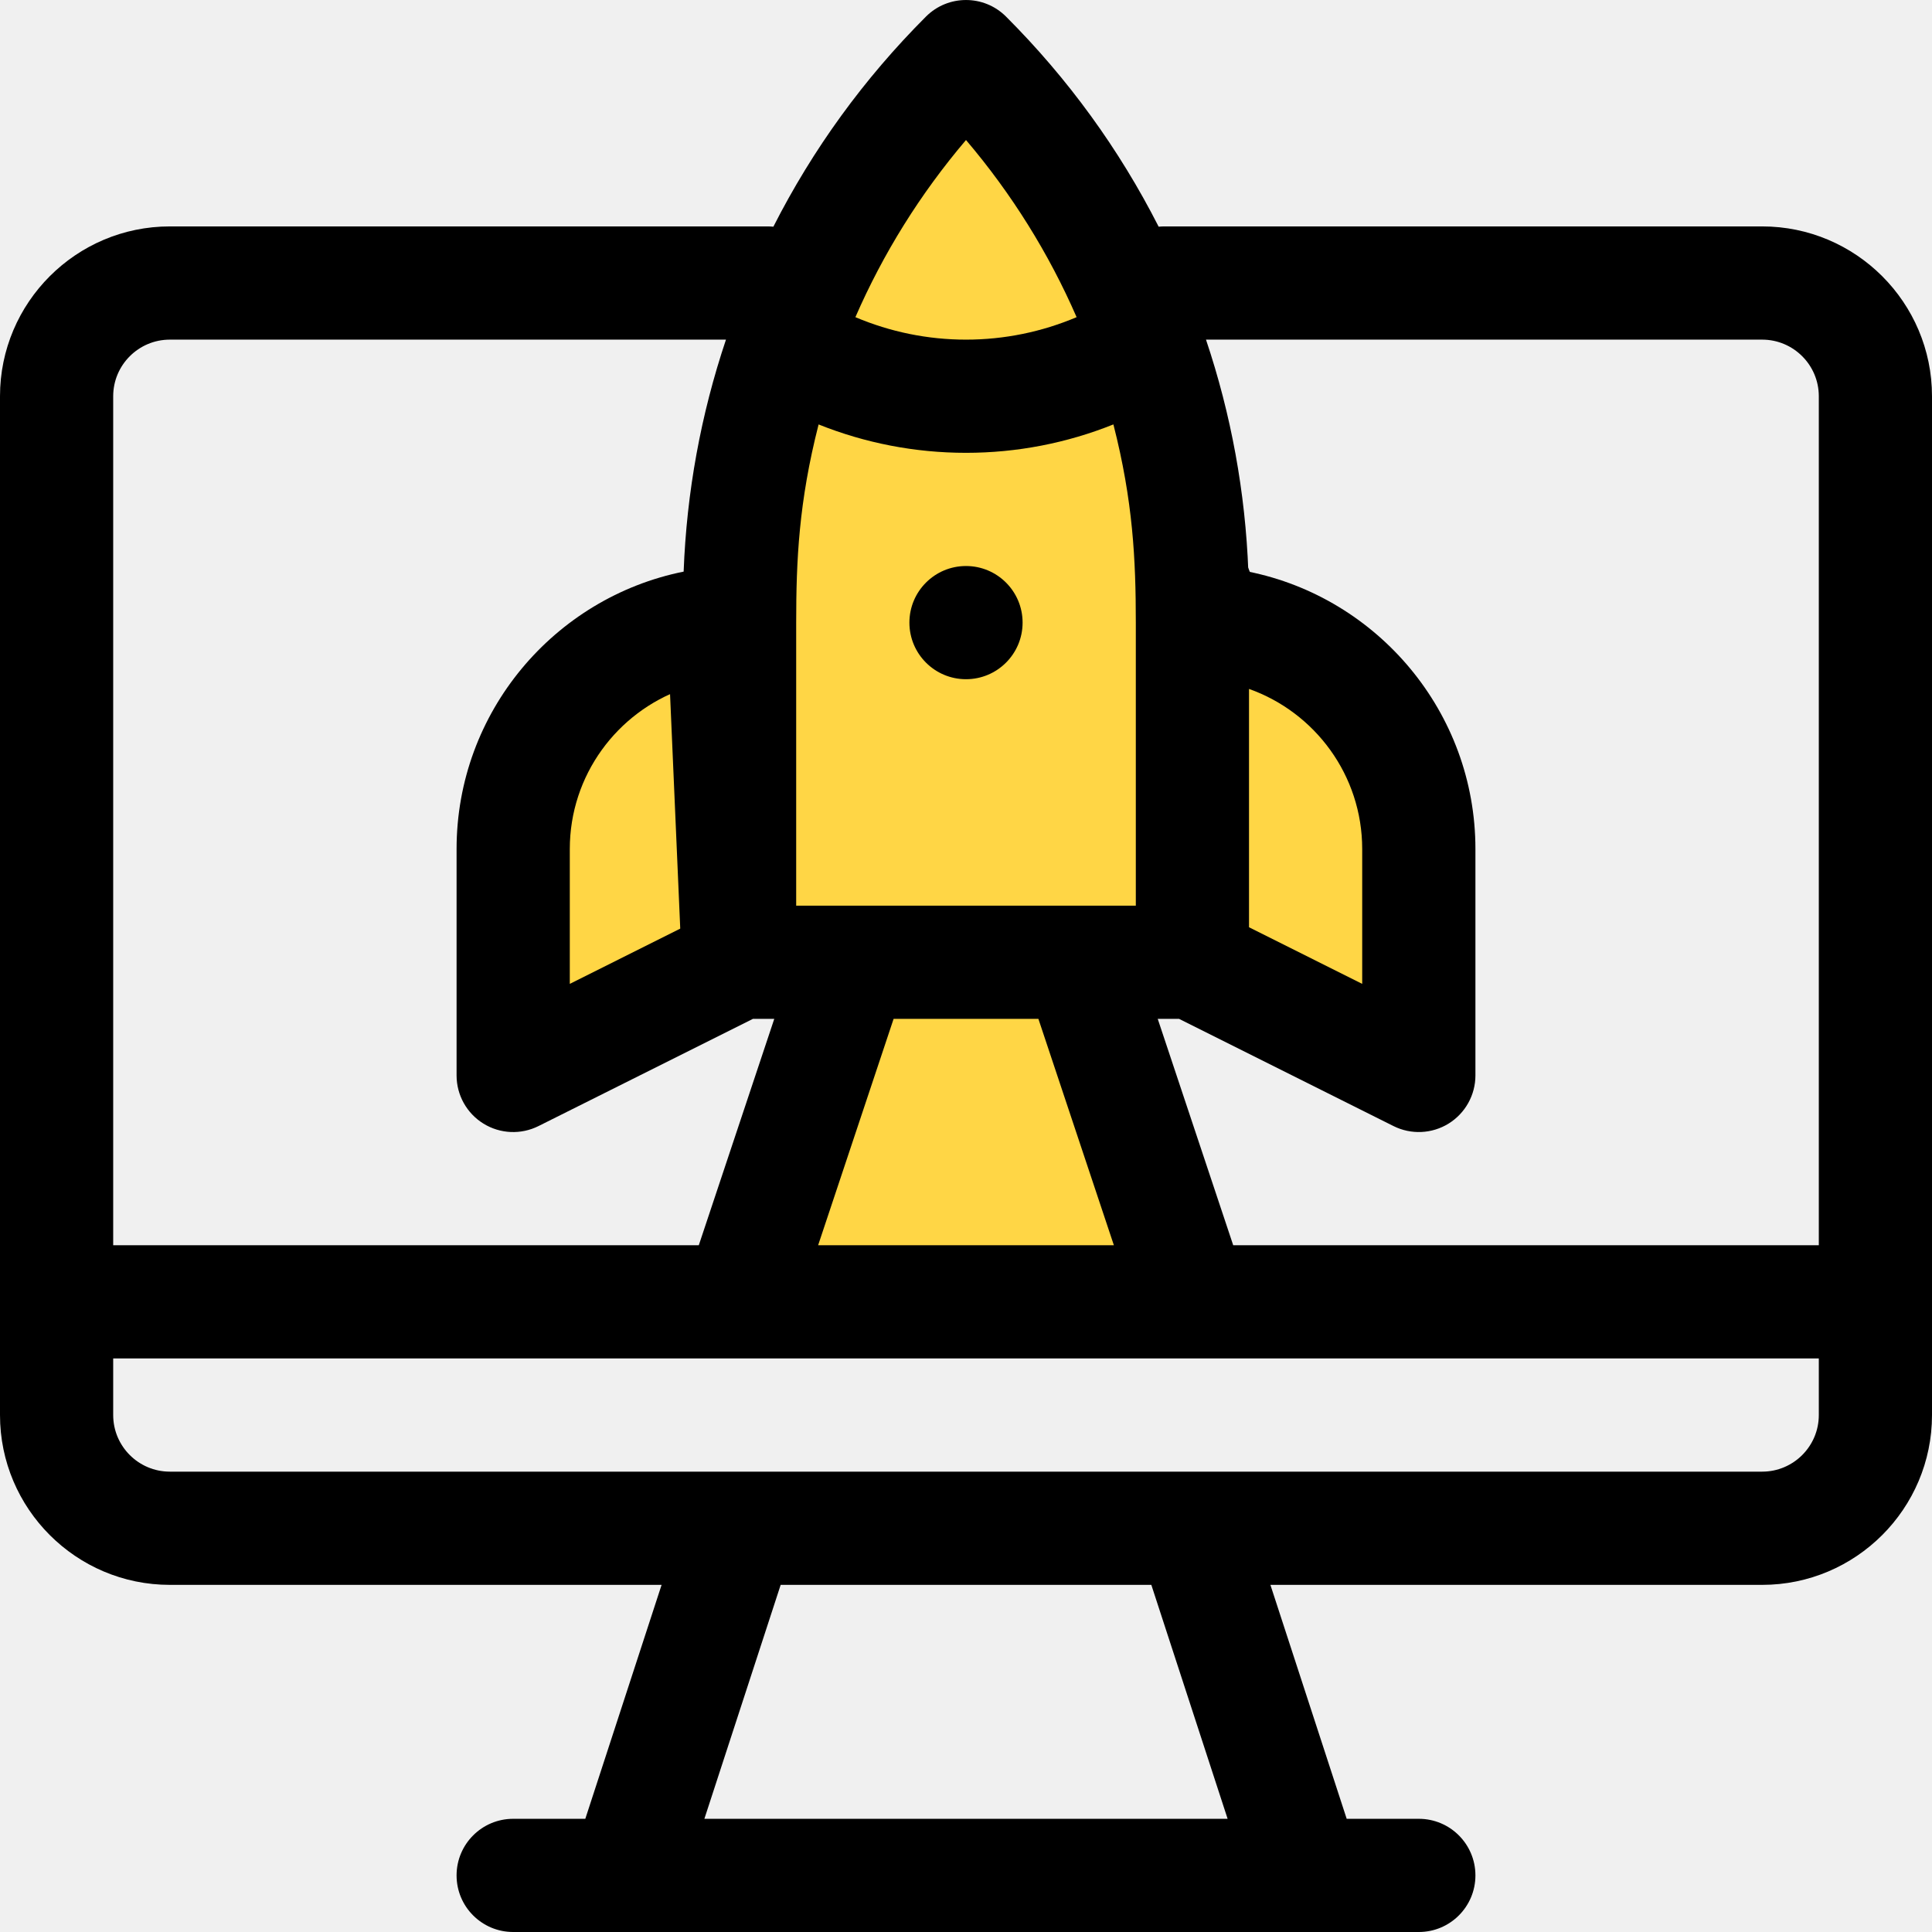
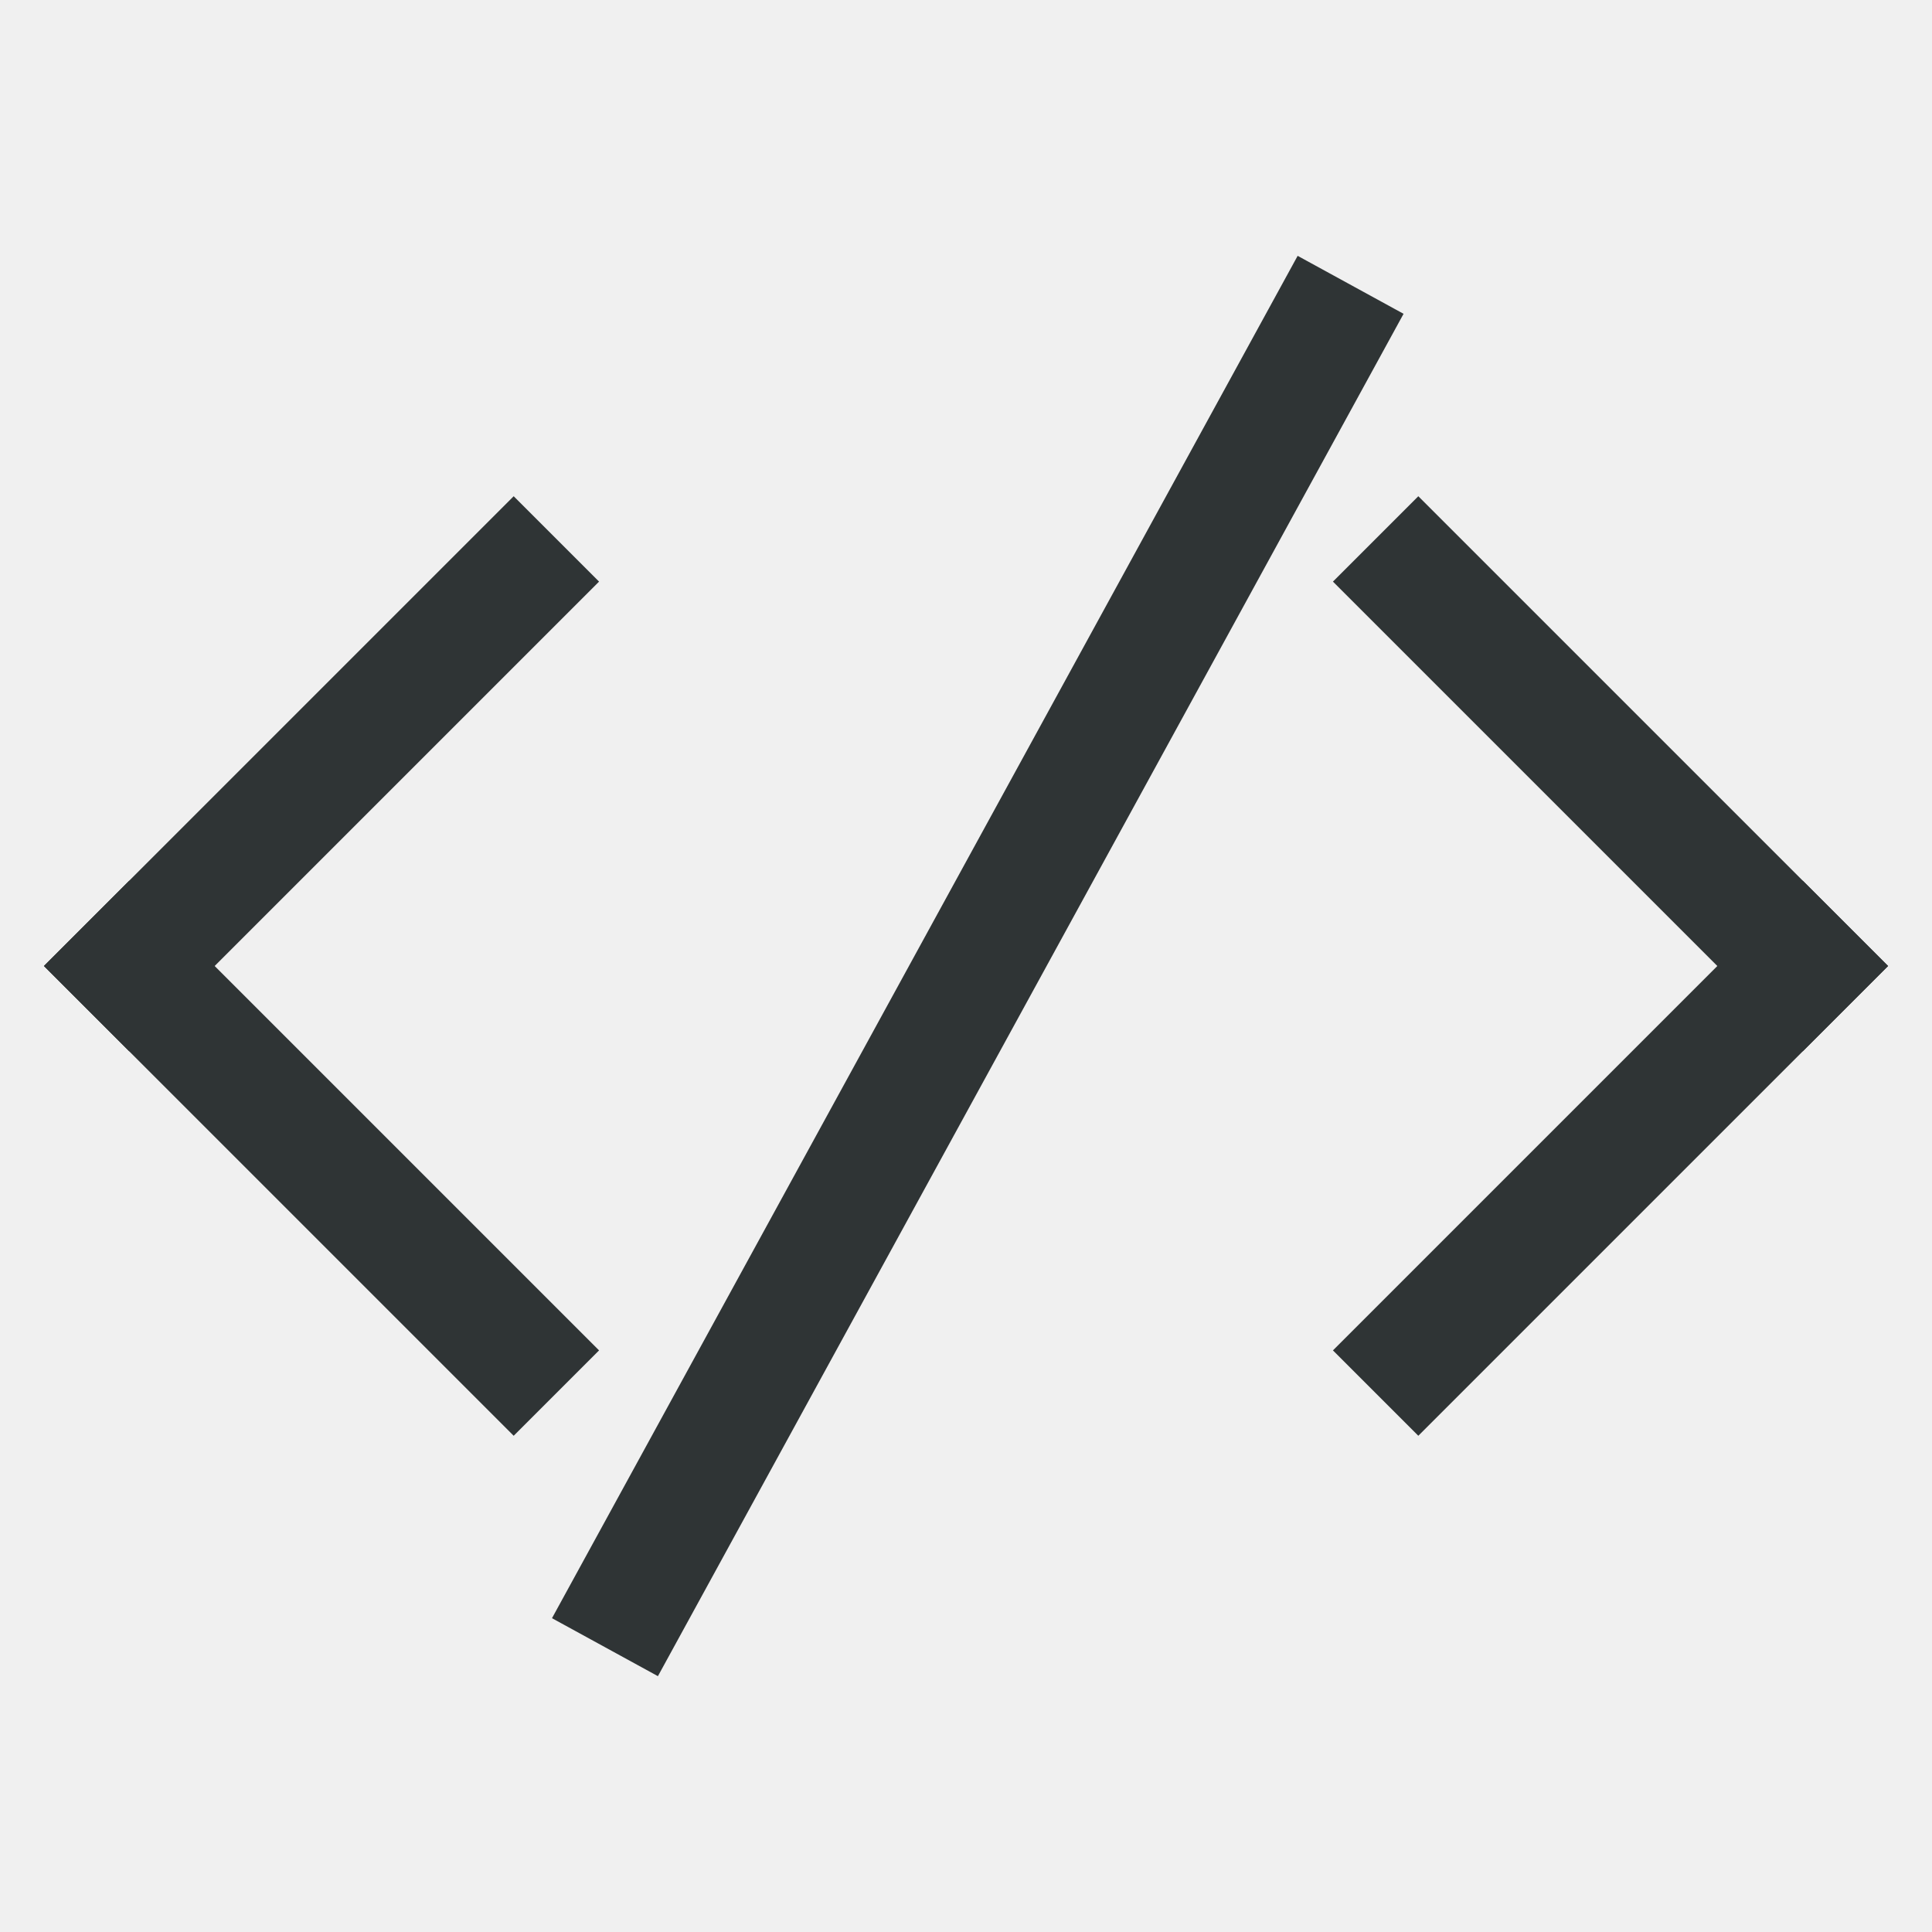
- <svg xmlns="http://www.w3.org/2000/svg" width="68" height="68" viewBox="0 0 68 68" fill="none">
-   <g clip-path="url(#clip0_5_83)">
-     <path d="M24.5 22.5L18 26.5V35.5L19.5 37L24.5 34" stroke="black" />
-     <path d="M24 22.5L24.5 34L22.5 35L18 37.5L17.5 35L18 26.5L24 22.5Z" fill="#FFD645" stroke="black" />
-     <path d="M26 31.5L27.5 12.5L33.5 2L37 4L44 21.5L49 27.5V38L44 35H38.5L42 45H26L29 35L26 31.5Z" fill="#FFD645" stroke="black" />
-     <path d="M62.023 7.969H40.975C40.91 7.969 40.845 7.973 40.781 7.979C39.392 5.248 37.592 2.767 35.409 0.584C34.631 -0.194 33.369 -0.194 32.591 0.584C30.408 2.767 28.608 5.248 27.22 7.979C27.155 7.973 27.09 7.969 27.025 7.969H5.977C2.681 7.969 0 10.65 0 13.946V49.805C0 53.101 2.681 55.782 5.977 55.782H23.286L20.601 64.016H18.062C16.962 64.016 16.07 64.908 16.07 66.008C16.07 67.109 16.962 68 18.062 68C18.364 68 49.653 68 49.938 68C51.038 68 51.93 67.109 51.93 66.008C51.93 64.908 51.038 64.016 49.938 64.016H47.399L44.714 55.782H62.023C65.319 55.782 68 53.101 68 49.805V13.946C68 10.65 65.319 7.969 62.023 7.969ZM34 4.928C35.612 6.824 36.917 8.923 37.893 11.163C36.669 11.682 35.348 11.954 34 11.954C32.652 11.954 31.331 11.682 30.107 11.163C31.083 8.923 32.388 6.824 34 4.928ZM28.023 21.915C28.023 19.721 28.114 17.668 28.812 14.939C30.452 15.596 32.209 15.938 34 15.938C35.791 15.938 37.548 15.596 39.188 14.938C39.878 17.636 39.977 19.697 39.977 21.915V31.876C38.767 31.876 29.972 31.876 28.023 31.876V21.915ZM39.205 43.829H28.795L31.452 35.86H36.548L39.205 43.829ZM3.984 13.946C3.984 12.847 4.878 11.954 5.977 11.954H25.552C24.666 14.593 24.167 17.328 24.062 20.119C19.51 21.035 16.07 25.065 16.07 29.883V37.852C16.07 38.543 16.428 39.184 17.015 39.547C17.604 39.911 18.337 39.942 18.953 39.634L26.502 35.86H27.252L24.595 43.829H3.984V13.946ZM24.039 24.248V32.636L20.055 34.629V29.883C20.055 27.286 21.72 25.07 24.039 24.248ZM24.792 64.016L27.477 55.782H40.523L43.208 64.016H24.792ZM64.016 49.805C64.016 50.904 63.122 51.797 62.023 51.797C61.404 51.797 6.292 51.797 5.977 51.797C4.878 51.797 3.984 50.904 3.984 49.805V47.813C6.164 47.813 61.71 47.813 64.016 47.813V49.805ZM64.016 43.829H43.405L40.748 35.86H41.498L49.047 39.634C49.663 39.942 50.397 39.91 50.985 39.547C51.572 39.184 51.93 38.542 51.93 37.852V29.883C51.93 25.065 48.49 21.035 43.938 20.119C43.833 17.328 43.334 14.593 42.447 11.954H62.023C63.122 11.954 64.016 12.847 64.016 13.946V43.829ZM43.961 32.636V24.248C46.28 25.07 47.945 27.286 47.945 29.883V34.629L43.961 32.636Z" fill="black" />
-     <path d="M34 23.906C35.1 23.906 35.992 23.014 35.992 21.914C35.992 20.814 35.1 19.922 34 19.922C32.9 19.922 32.008 20.814 32.008 21.914C32.008 23.014 32.9 23.906 34 23.906Z" fill="black" />
+ <svg xmlns="http://www.w3.org/2000/svg" height="128px" id="Layer_1" style="enable-background:new 0 0 128 128;" version="1.1" viewBox="0 0 128 128" width="128px" xml:space="preserve">
+   <g>
+     <g>
+       <g>
+         <line style="fill:none;stroke:#2F3435;stroke-width:8;stroke-linecap:square;stroke-miterlimit:10;" x1="34.033" x2="8.566" y1="89.467" y2="64" />
+         <line style="fill:none;stroke:#2F3435;stroke-width:8;stroke-linecap:square;stroke-miterlimit:10;" x1="8.566" x2="34.033" y1="64" y2="38.533" />
+       </g>
+       <g>
+         <line style="fill:none;stroke:#2F3435;stroke-width:8;stroke-linecap:square;stroke-miterlimit:10;" x1="93.967" x2="119.434" y1="38.533" y2="64" />
+         <line style="fill:none;stroke:#2F3435;stroke-width:8;stroke-linecap:square;stroke-miterlimit:10;" x1="119.434" x2="93.967" y1="64" y2="89.467" />
+       </g>
+     </g>
+     <line style="fill:none;stroke:#2F3435;stroke-width:8;stroke-linecap:square;stroke-miterlimit:10;" x1="42" x2="87.561" y1="105.621" y2="22.379" />
  </g>
-   <defs>
-     <clipPath id="clip0_5_83">
-       <rect width="68" height="68" fill="white" />
-     </clipPath>
-   </defs>
</svg>
